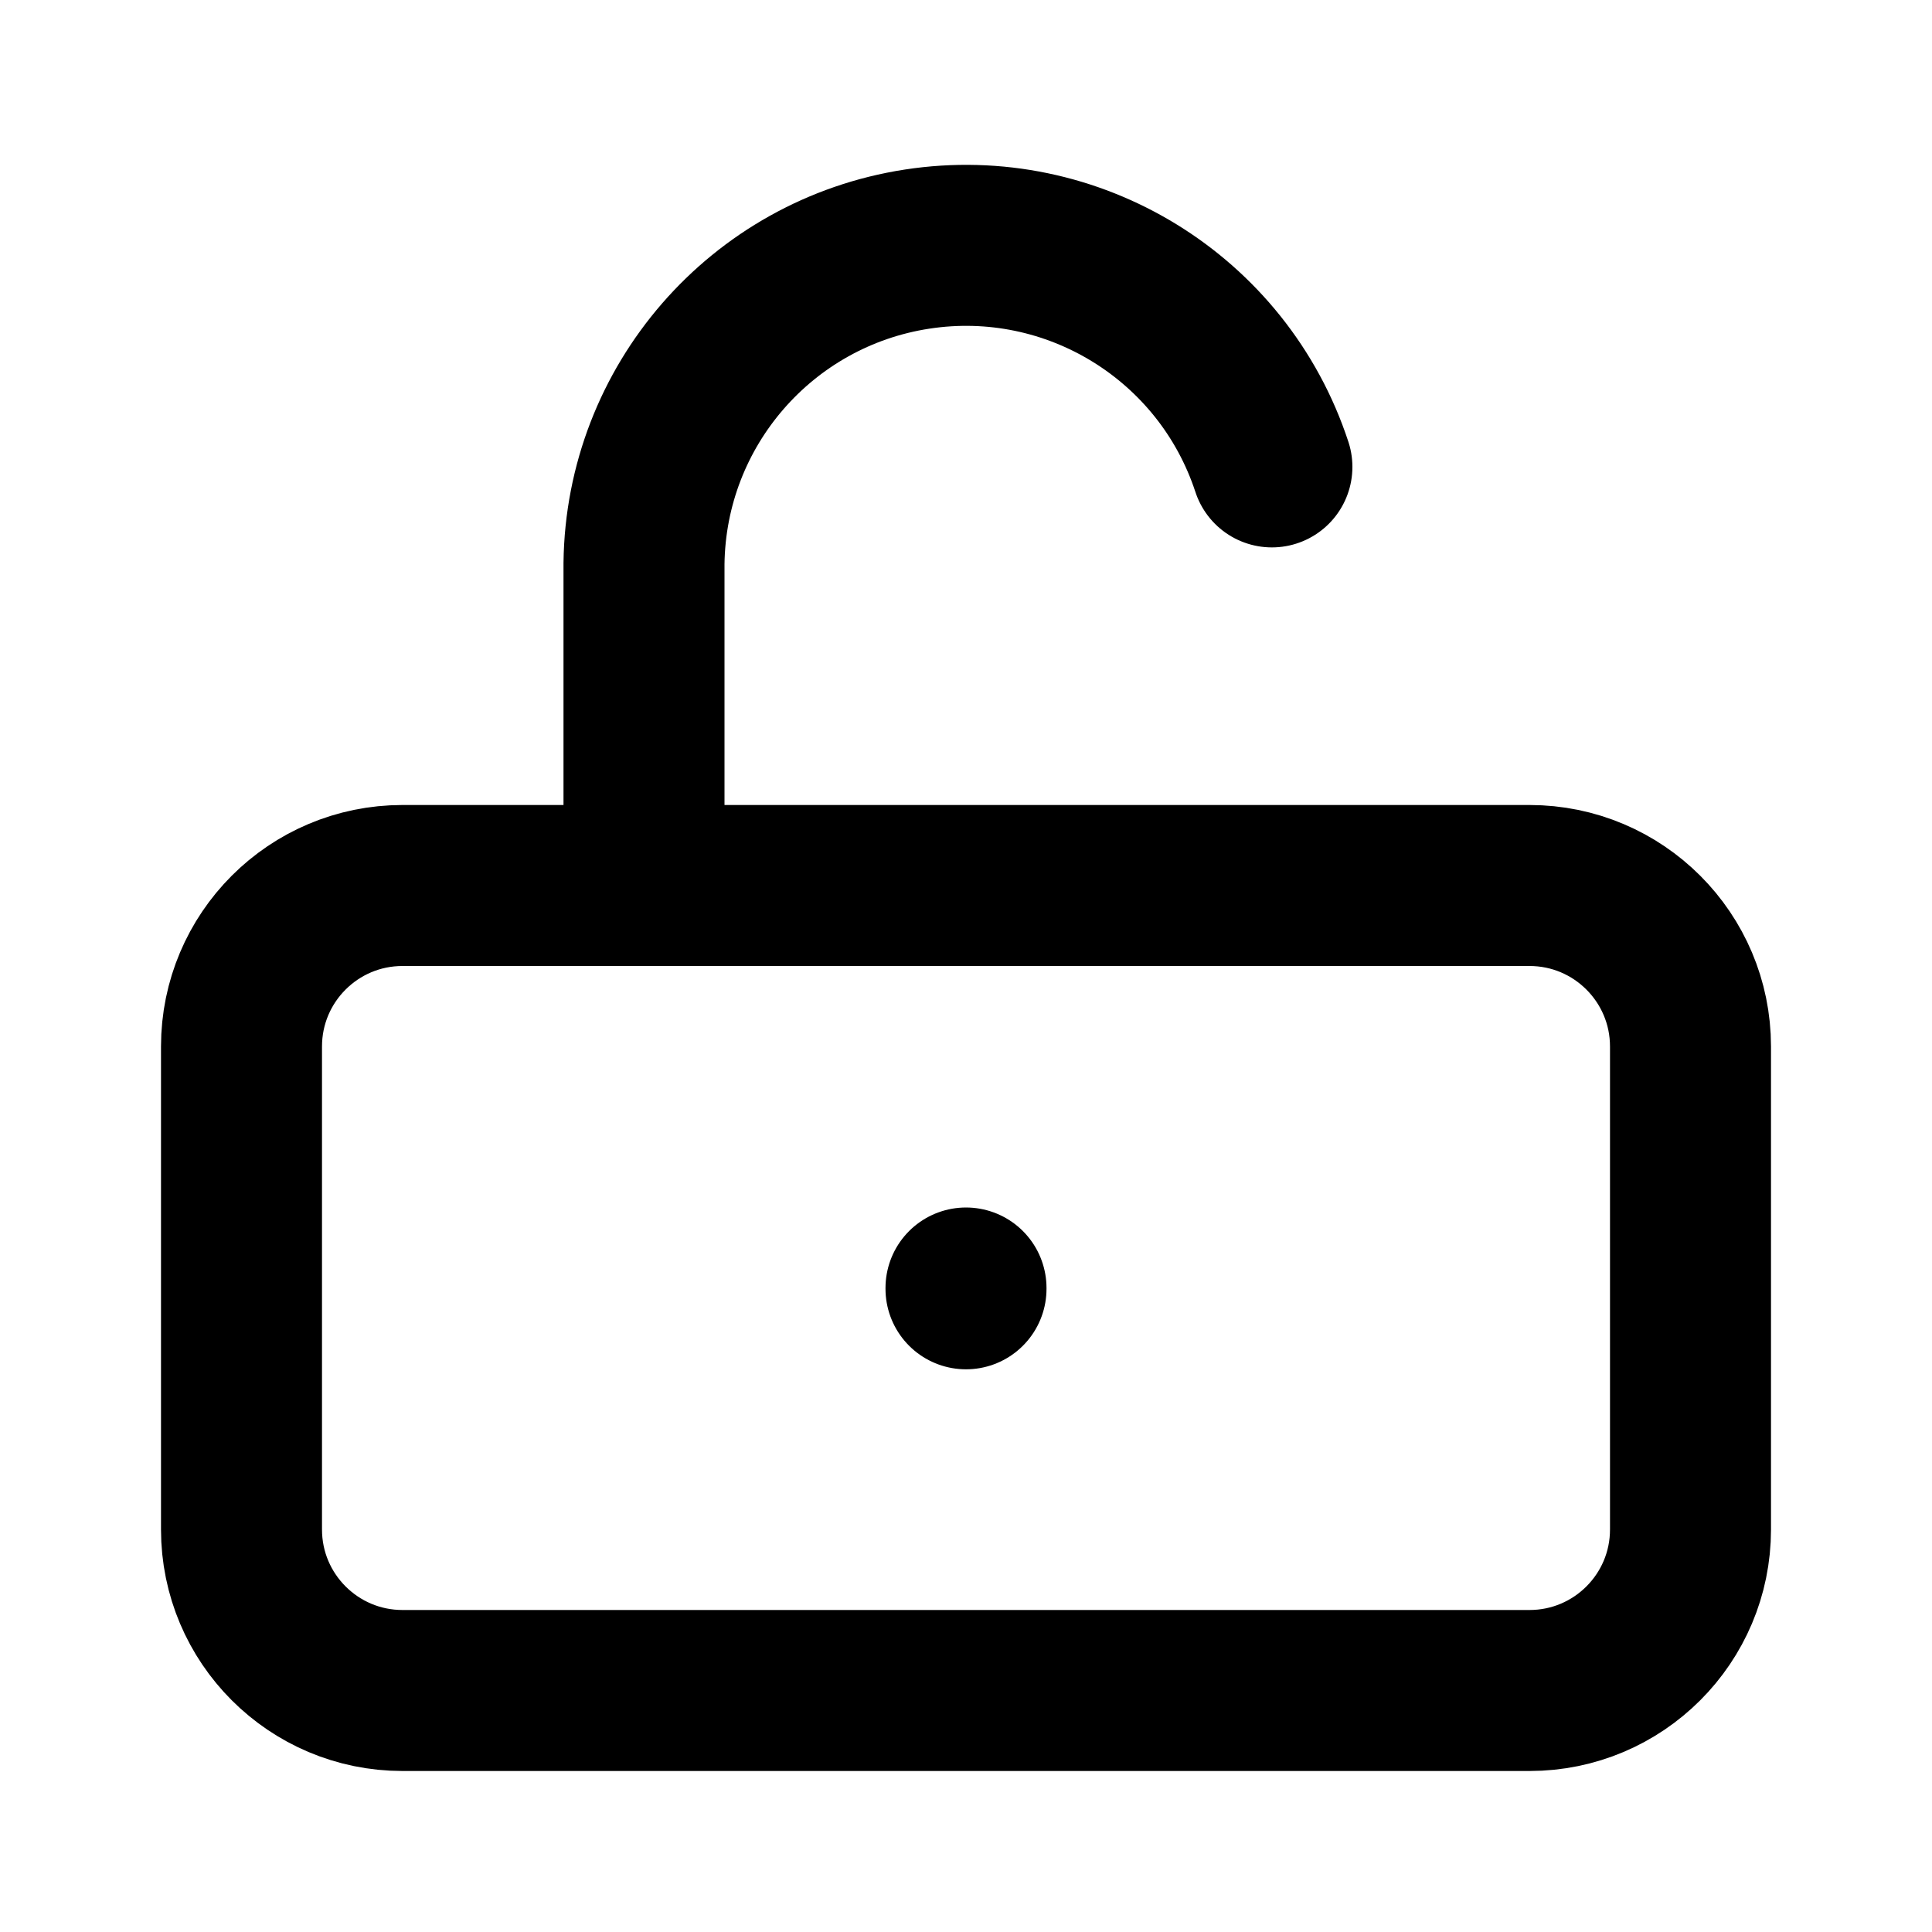
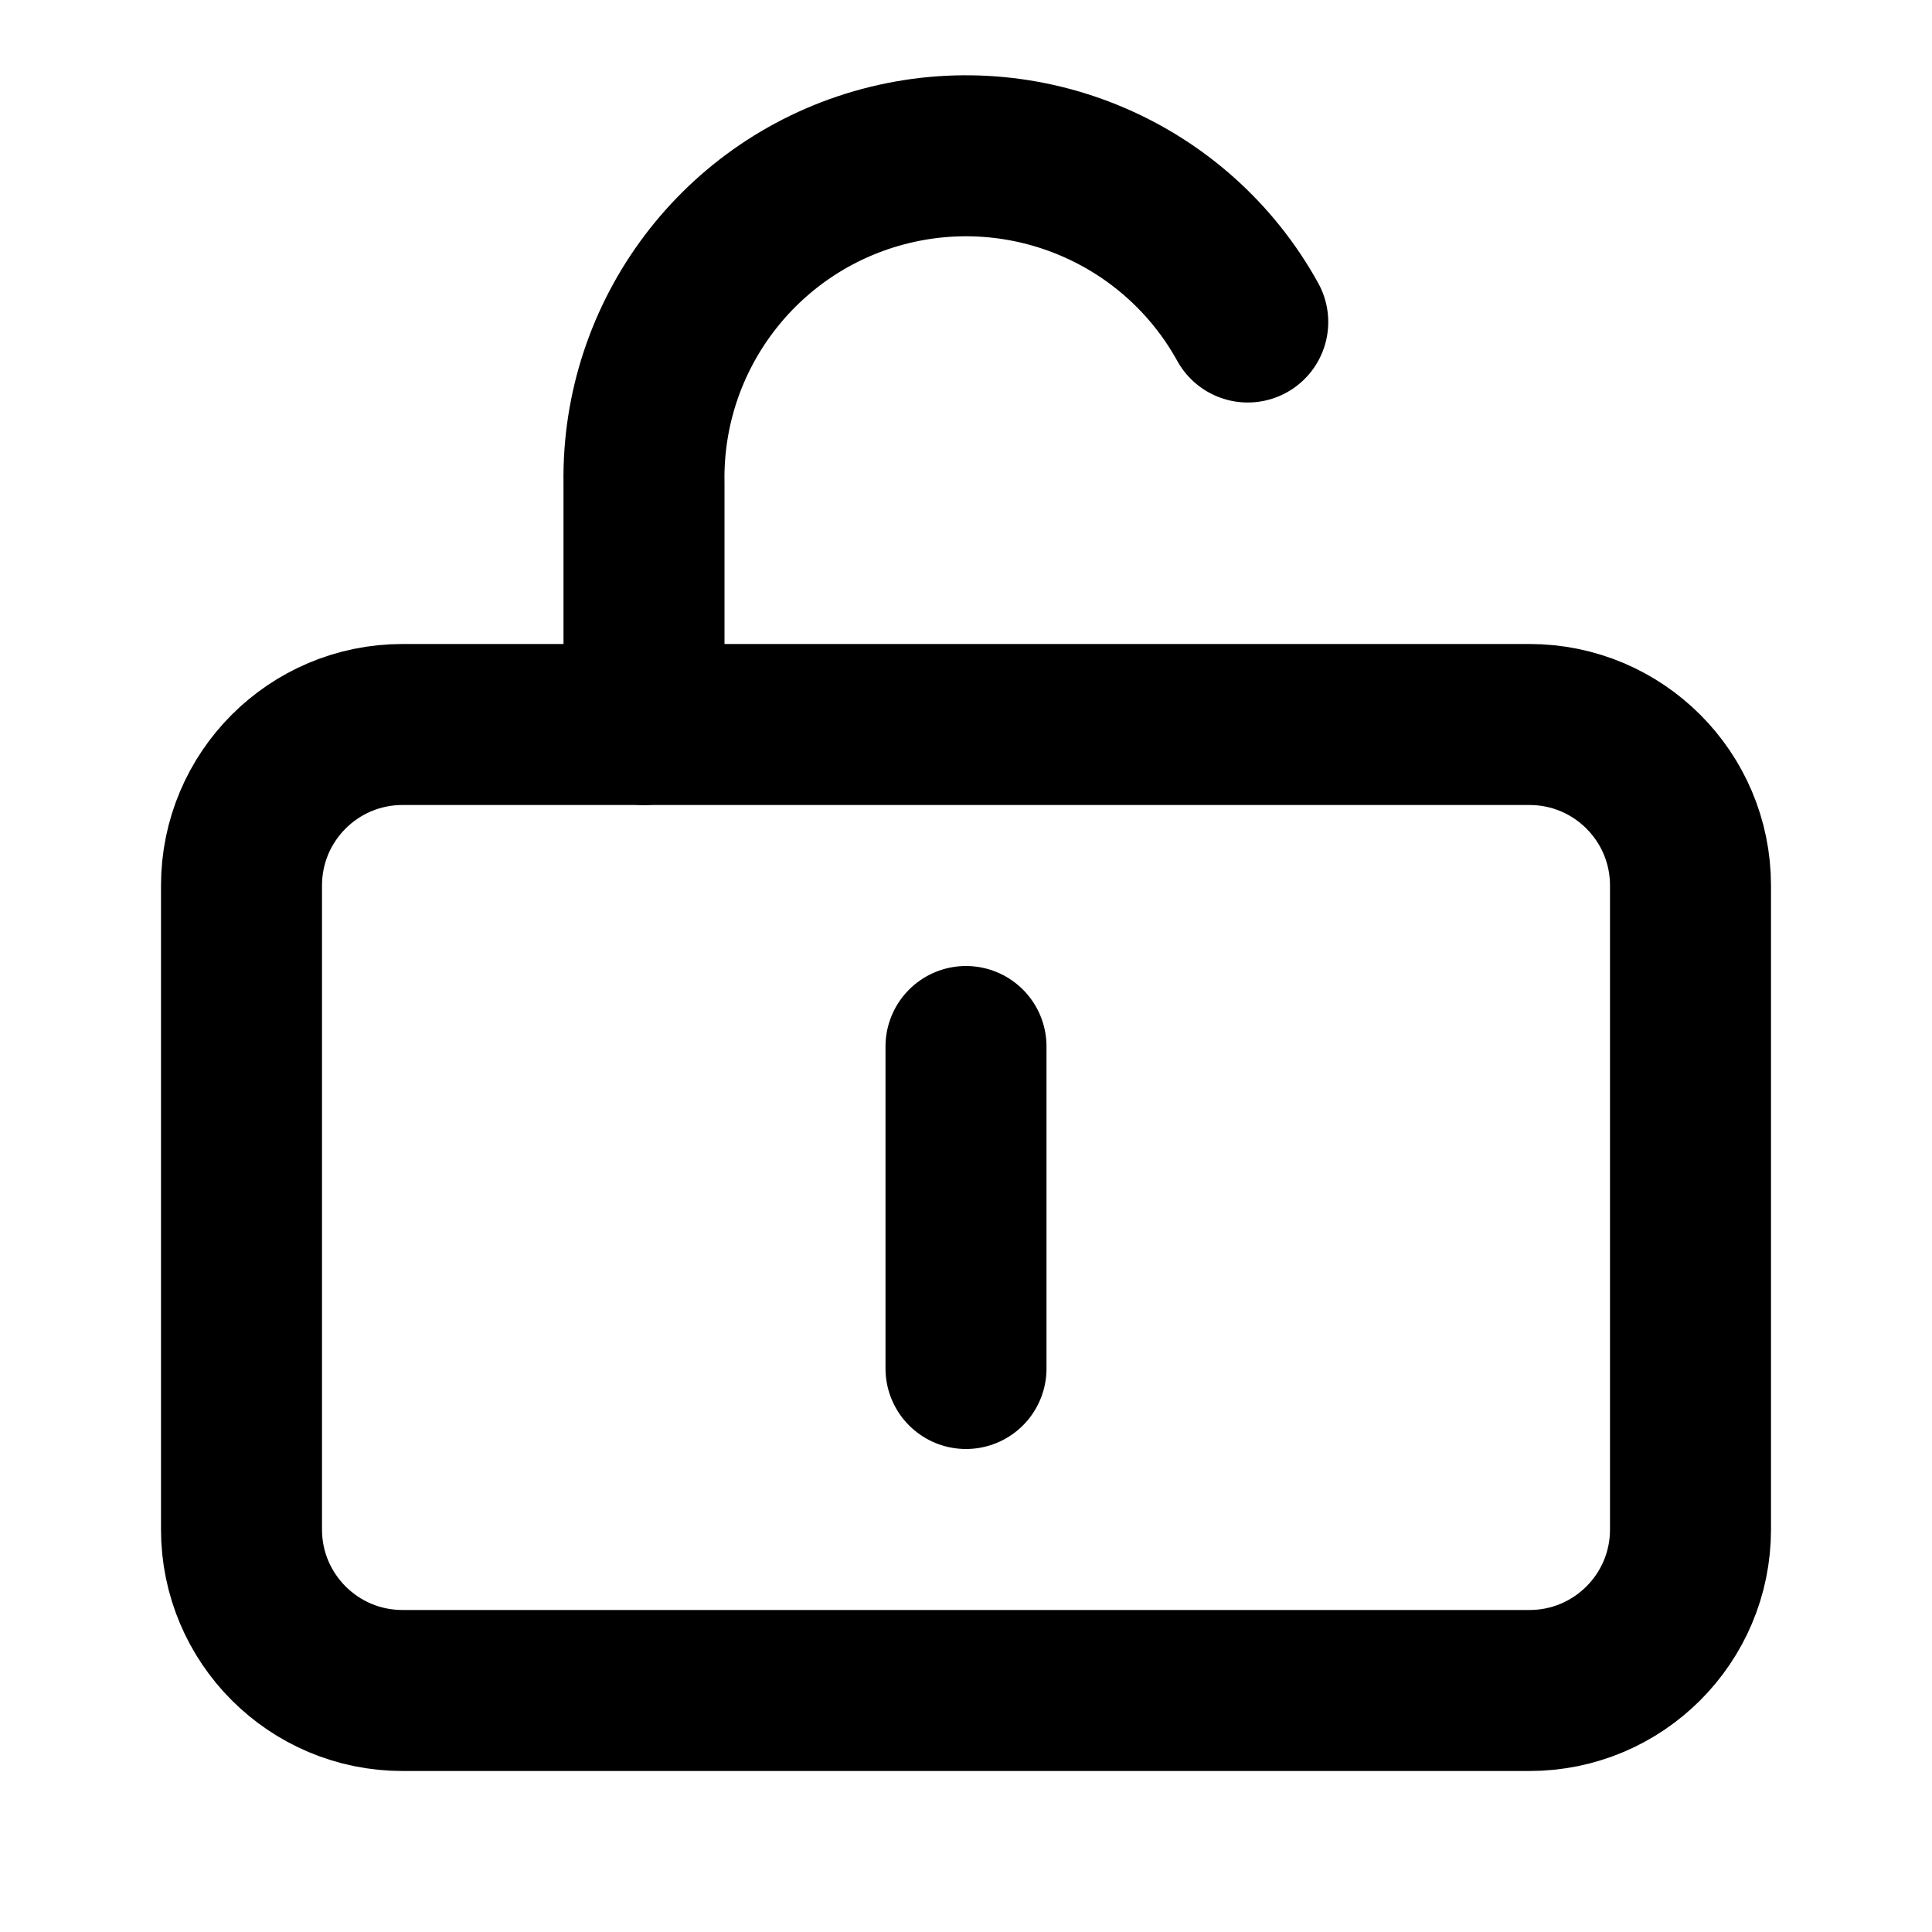
<svg xmlns="http://www.w3.org/2000/svg" width="24" height="24" viewBox="0 0 24 24" fill="none" stroke="currentColor" stroke-width="2" stroke-linecap="round" stroke-linejoin="round">
-   <path d="M5 11h14a2 2 0 0 1 2 2v6a2 2 0 0 1 -2 2h-14a2 2 0 0 1 -2 -2v-6a2 2 0 0 1 2 -2" />
-   <path d="M8 11v-4a4 4 0 0 1 7.8 -1.2" />
-   <path d="M12 16v.01" />
+   <path d="M5 11m-2 0a2 2 0 0 1 2 -2h14a2 2 0 0 1 2 2v8a2 2 0 0 1 -2 2h-14a2 2 0 0 1 -2 -2z" />
+   <path d="M8 9v-3a4 4 0 0 1 7.5 -2" />
+   <path d="M12 13v4" />
</svg>
